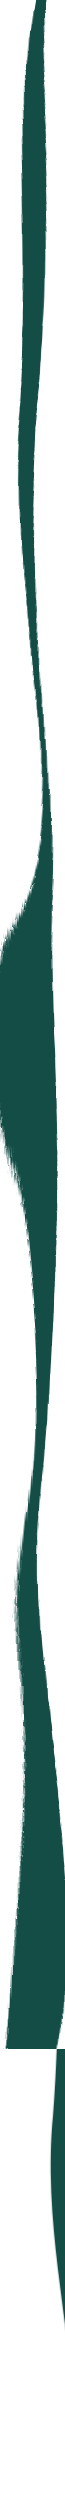
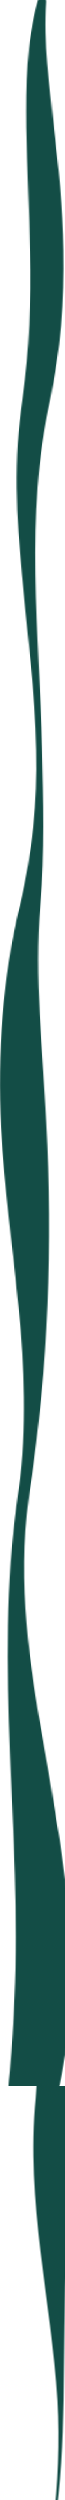
<svg xmlns="http://www.w3.org/2000/svg" width="122" height="4709" viewBox="0 0 122 4709" fill="none">
  <defs>
-     <filter id="vine-wiggle" x="-100%" y="-5%" width="300%" height="110%" color-interpolation-filters="sRGB">
-       <feTurbulence type="fractalNoise" baseFrequency="0.007 0.001" numOctaves="1" seed="16" result="vine-noise" />
-       <feOffset in="vine-noise" dx="0" dy="-850" result="flowing-noise">
-         <animate attributeName="dy" values="-850;850;-850" dur="10s" repeatCount="indefinite" calcMode="spline" keyTimes="0;0.5;1" keySplines="0.42 0 0.58 1;0.42 0 0.58 1" />
+     <filter id="vine-wiggle" x="-100%" y="-5%" width="300%" height="110%">
+       <feTurbulence type="fractalNoise" baseFrequency="0.002 0" numOctaves="1" seed="16" result="vine-noise" />
+       <feOffset in="vine-noise" dx="0" dy="-780" result="flowing-noise">
+         <animate attributeName="dy" values="-780;780;-780" dur="10s" repeatCount="indefinite" calcMode="spline" keyTimes="0;0.5;1" keySplines="0.42 0 0.58 1;0.42 0 0.58 1" />
      </feOffset>
-       <feDisplacementMap in="SourceGraphic" in2="flowing-noise" scale="165" xChannelSelector="R" yChannelSelector="G" />
+       <feDisplacementMap in="SourceGraphic" in2="flowing-noise" scale="100" xChannelSelector="R" yChannelSelector="G" />
    </filter>
  </defs>
  <style>.vine-shape{filter:url(#vine-wiggle);}</style>
  <path class="vine-shape" d="M78.548 8.061C78.681 6.234 78.199 4.381 77.095 2.889C75.993 1.398 74.376 0.394 72.576 0.094C70.777 -0.206 68.922 0.219 67.395 1.272C65.868 2.325 64.81 3.923 64.344 5.694C64.344 5.694 64.344 5.694 64.344 5.694C44.616 83.592 44.142 164.577 44.786 243.23C45.869 322.054 49.697 400.048 50.946 477.528C52.551 569.907 50.287 661.839 38.094 752.986C8.212 978.385 57.71 1196.89 61.721 1416.81C63.967 1513.56 54.692 1610.51 34.421 1704.45C4.969 1842.06 -4.585 1984.45 1.97 2123.48C13.422 2352.74 59.394 2578.1 31.851 2805.68C31.044 2812.5 30.265 2819.29 29.509 2826.05C-9.778 3139.96 37.625 3461.84 24.723 3765.05C23.035 3810.53 20.772 3855.91 17.282 3901.36L17.328 3901C-2.112 4097.03 46.773 4284.8 58.208 4472.04C58.208 4472.04 58.208 4472.04 58.208 4472.04C62.688 4550.2 59.043 4628.75 50.019 4706.69C49.976 4707.06 50.085 4707.44 50.317 4707.74C50.55 4708.03 50.887 4708.23 51.259 4708.28C51.631 4708.33 52.007 4708.23 52.31 4708C52.613 4707.77 52.817 4707.44 52.873 4707.07C52.873 4707.07 52.873 4707.07 52.873 4707.07C64.78 4629.28 68.219 4550.48 69.727 4471.83C69.727 4471.83 69.727 4471.83 69.727 4471.83C72.365 4282.39 70.149 4092.13 105.563 3912.76C105.57 3912.69 105.604 3912.47 105.61 3912.4C113.755 3864.84 118.873 3816.74 120.657 3768.62C133.085 3443.12 9.701 3142.12 48.591 2828.18C49.337 2821.51 50.154 2814.8 51.041 2808.08C82.017 2580.56 90.033 2346.89 78.686 2119.89C72.252 1982.42 58.551 1846.34 68.471 1709.31C75.784 1611.08 73.548 1513.66 71.319 1416.59C67.04 1196.63 42.164 972.994 84.798 760.77C103.511 667.043 110.198 571.305 108.538 476.555C107.249 397.056 99.73 318.256 91.506 240.5C83.711 162.653 73.523 85.405 78.548 8.061Z" fill="#134D46" />
</svg>
